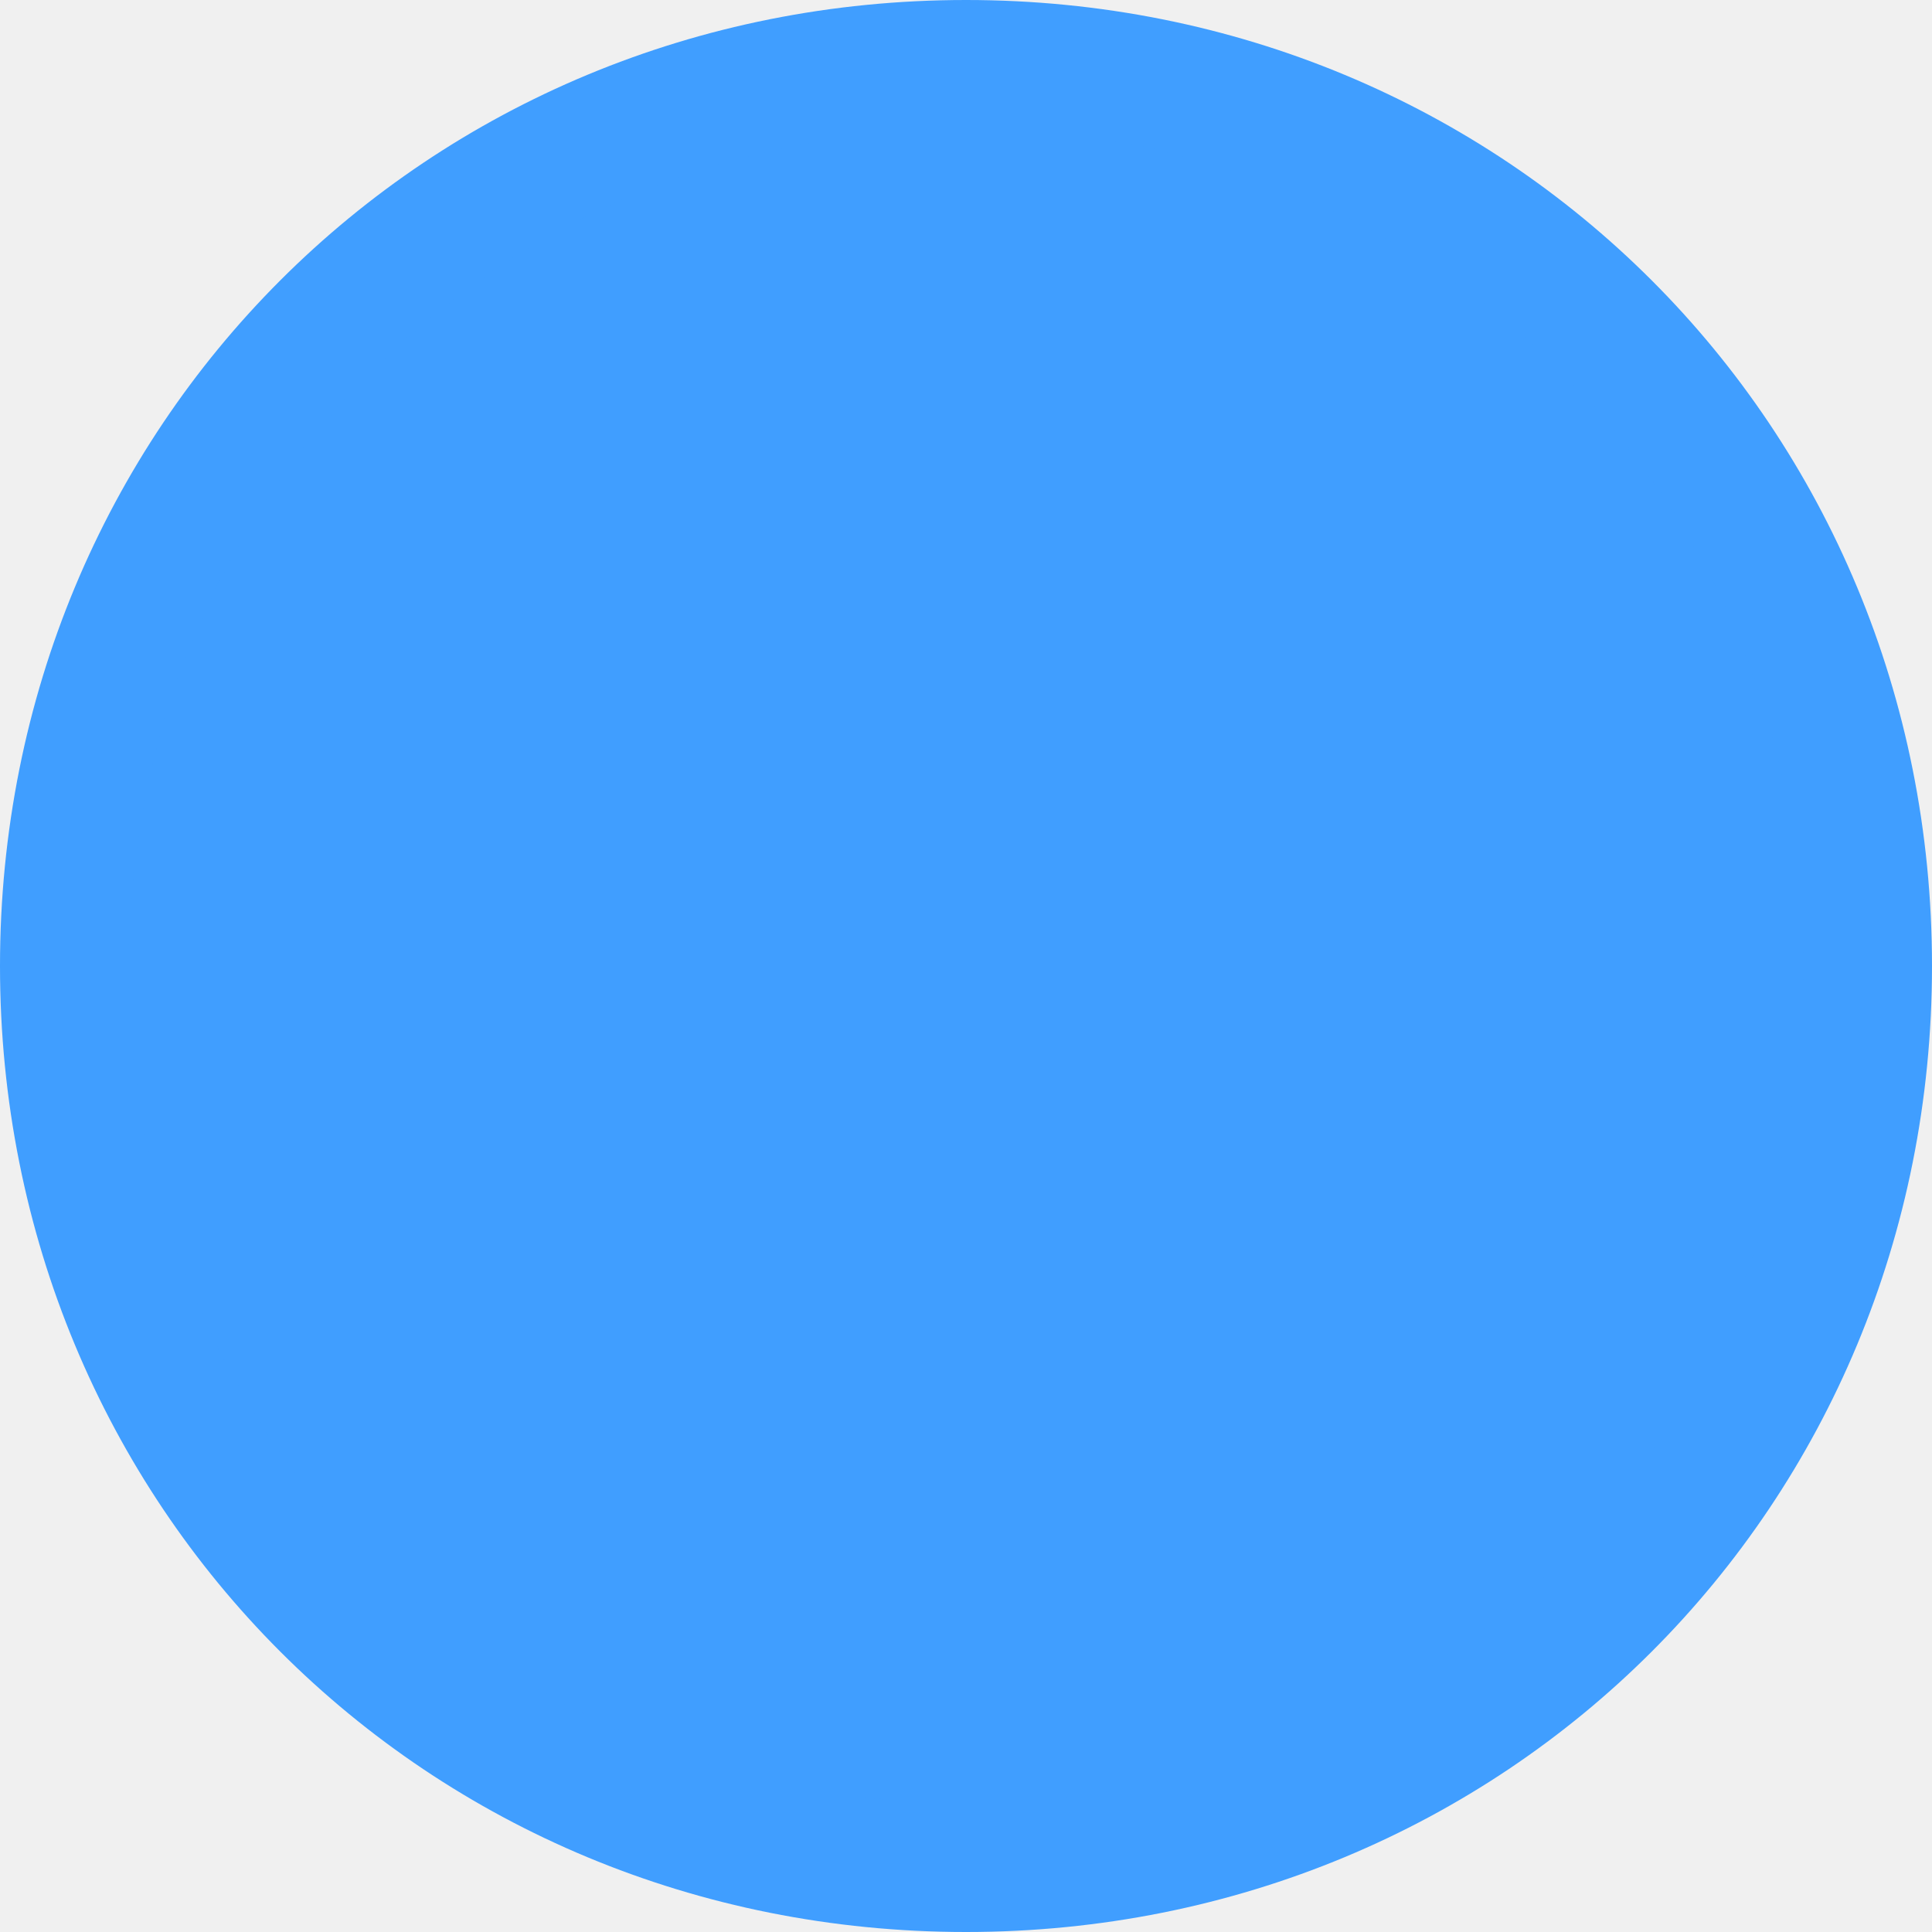
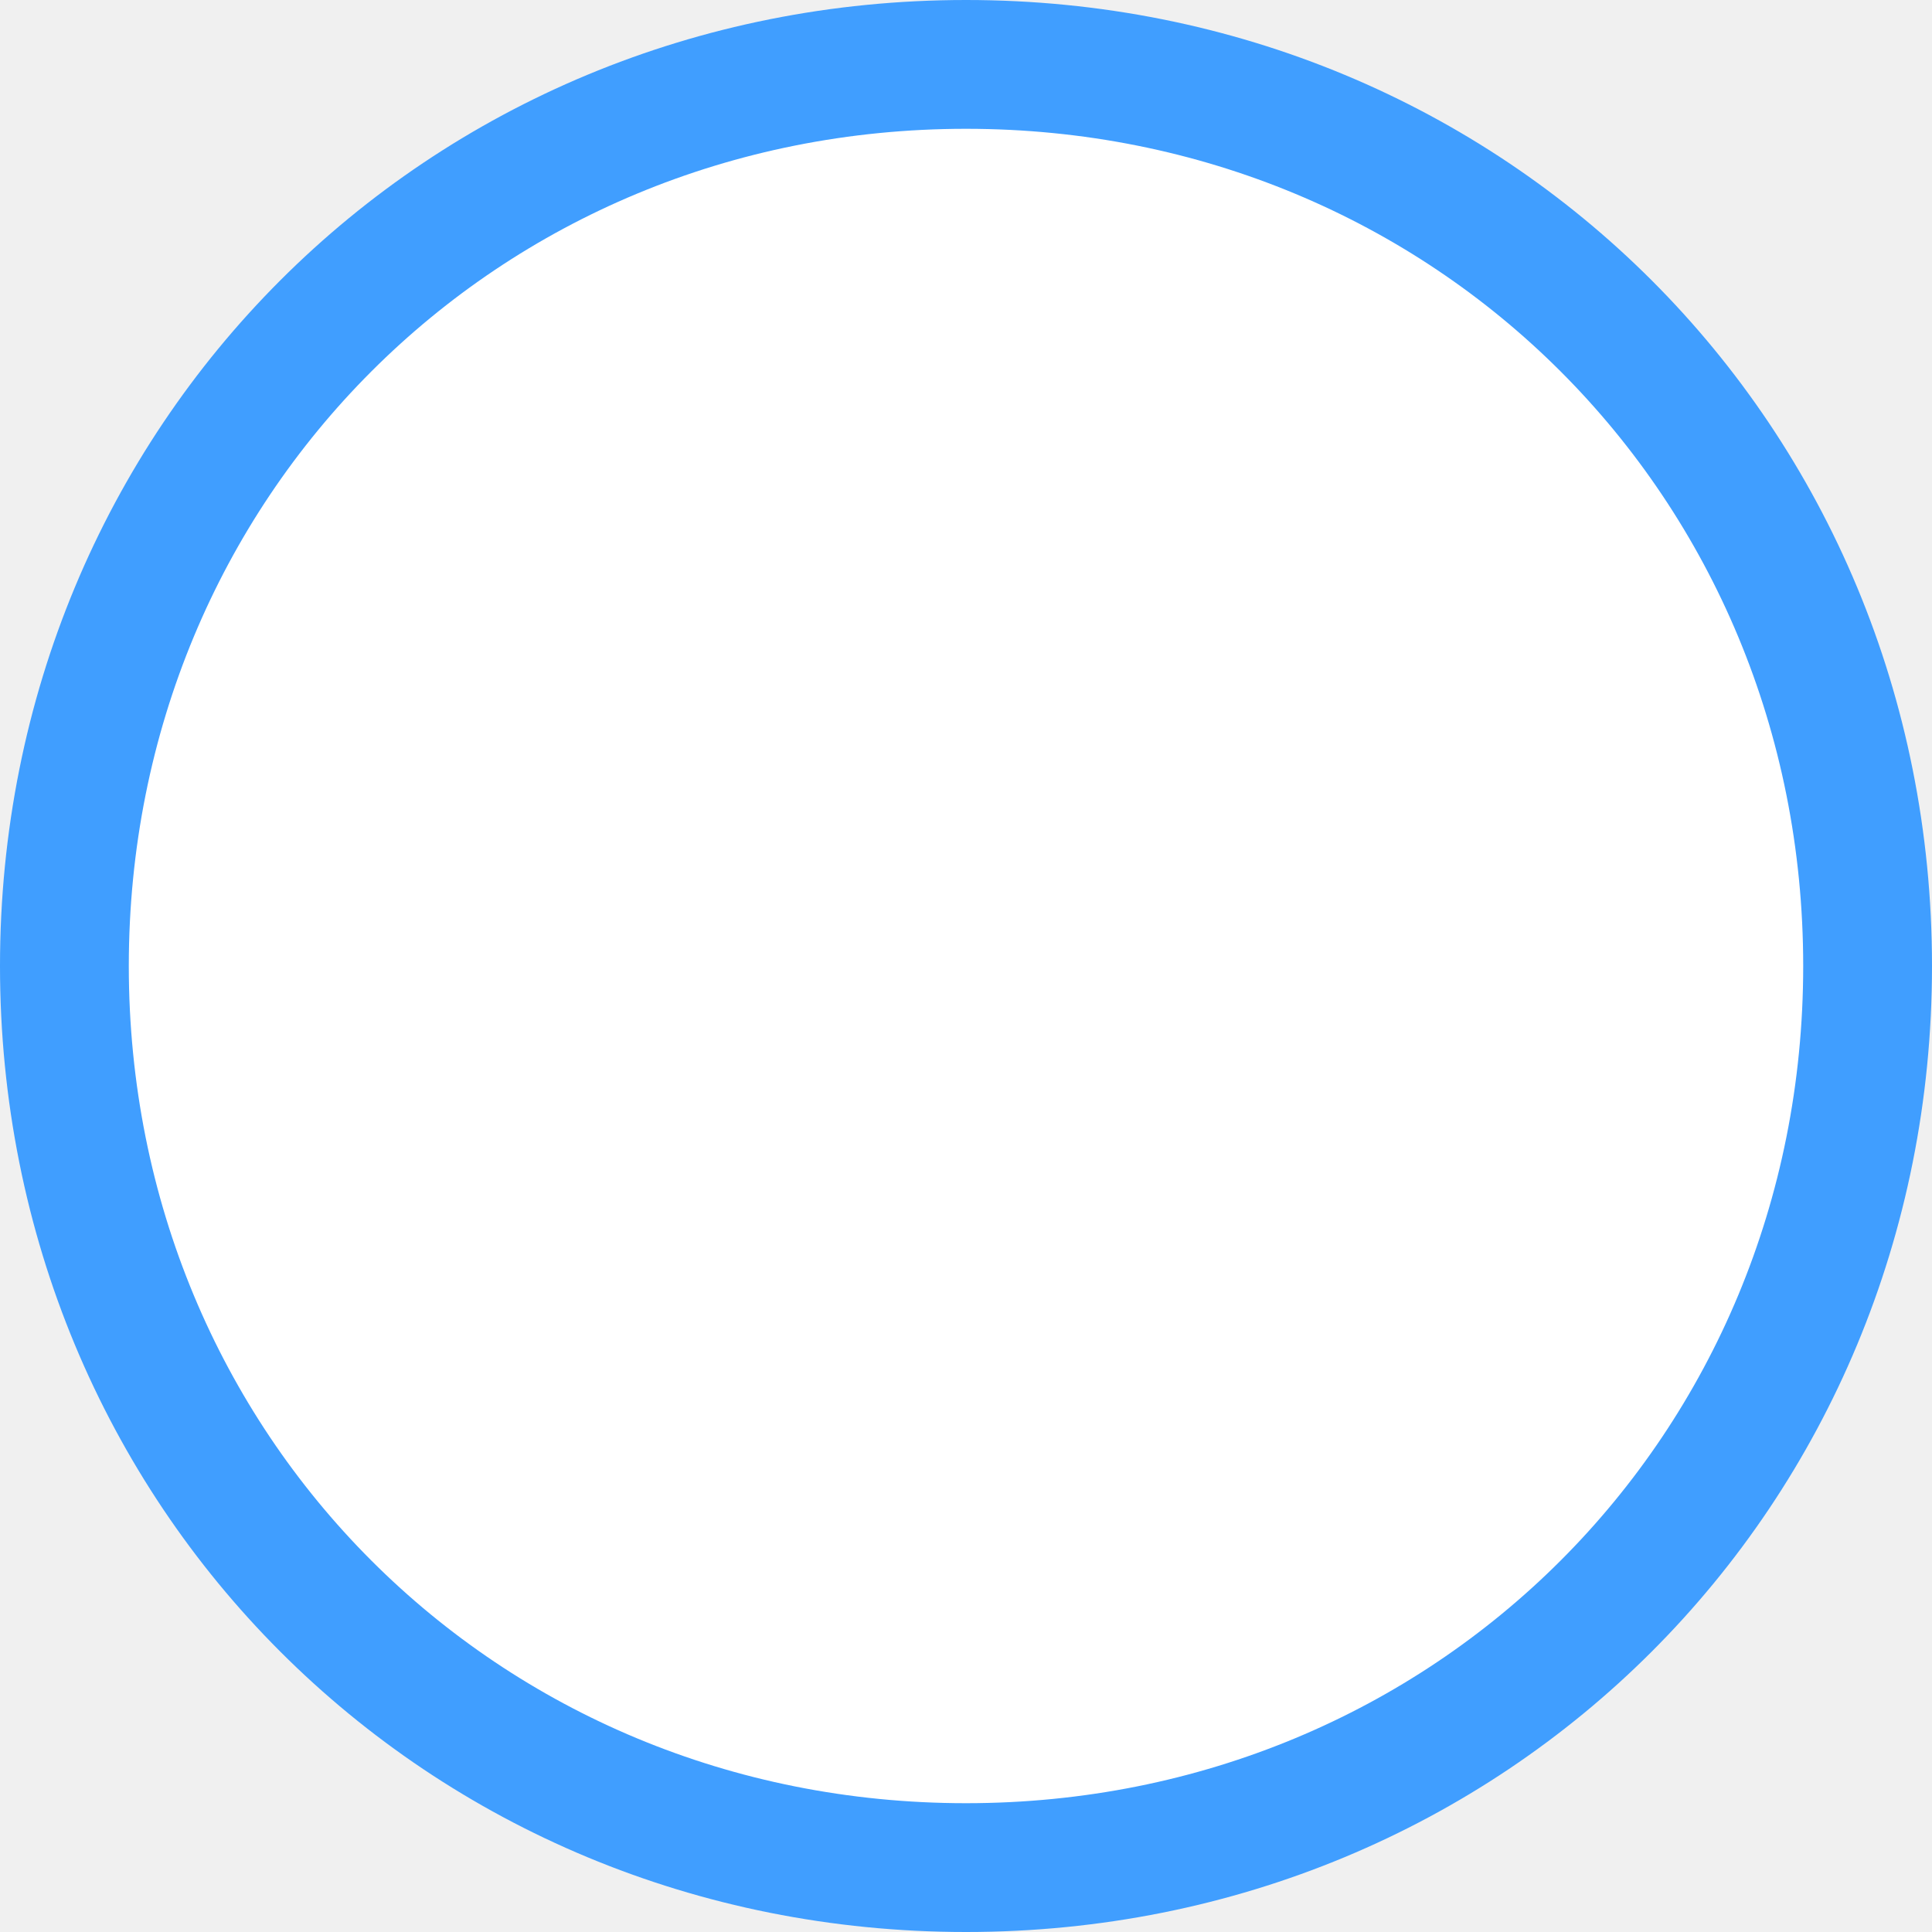
<svg xmlns="http://www.w3.org/2000/svg" version="1.1" width="30px" height="30px">
-   <g transform="matrix(1 0 0 1 -777 -328 )">
-     <path d="M 792 329  C 799.84 329  806 335.16  806 343  C 806 350.84  799.84 357  792 357  C 784.16 357  778 350.84  778 343  C 778 335.16  784.16 329  792 329  Z " fill-rule="nonzero" fill="#409eff" stroke="none" />
-     <path d="M 792 329  C 799.84 329  806 335.16  806 343  C 806 350.84  799.84 357  792 357  C 784.16 357  778 350.84  778 343  C 778 335.16  784.16 329  792 329  Z " stroke-width="2" stroke="#409eff" fill="none" />
+   <g transform="matrix(1 0 0 1 -188 -328 )">
+     <path d="M 203 329  C 210.84 329  217 335.16  217 343  C 217 350.84  210.84 357  203 357  C 195.16 357  189 350.84  189 343  C 189 335.16  195.16 329  203 329  Z " fill-rule="nonzero" fill="#ffffff" stroke="none" />
+     <path d="M 203 329  C 210.84 329  217 335.16  217 343  C 217 350.84  210.84 357  203 357  C 195.16 357  189 350.84  189 343  C 189 335.16  195.16 329  203 329  Z " stroke-width="2" stroke="#409eff" fill="none" />
  </g>
</svg>
